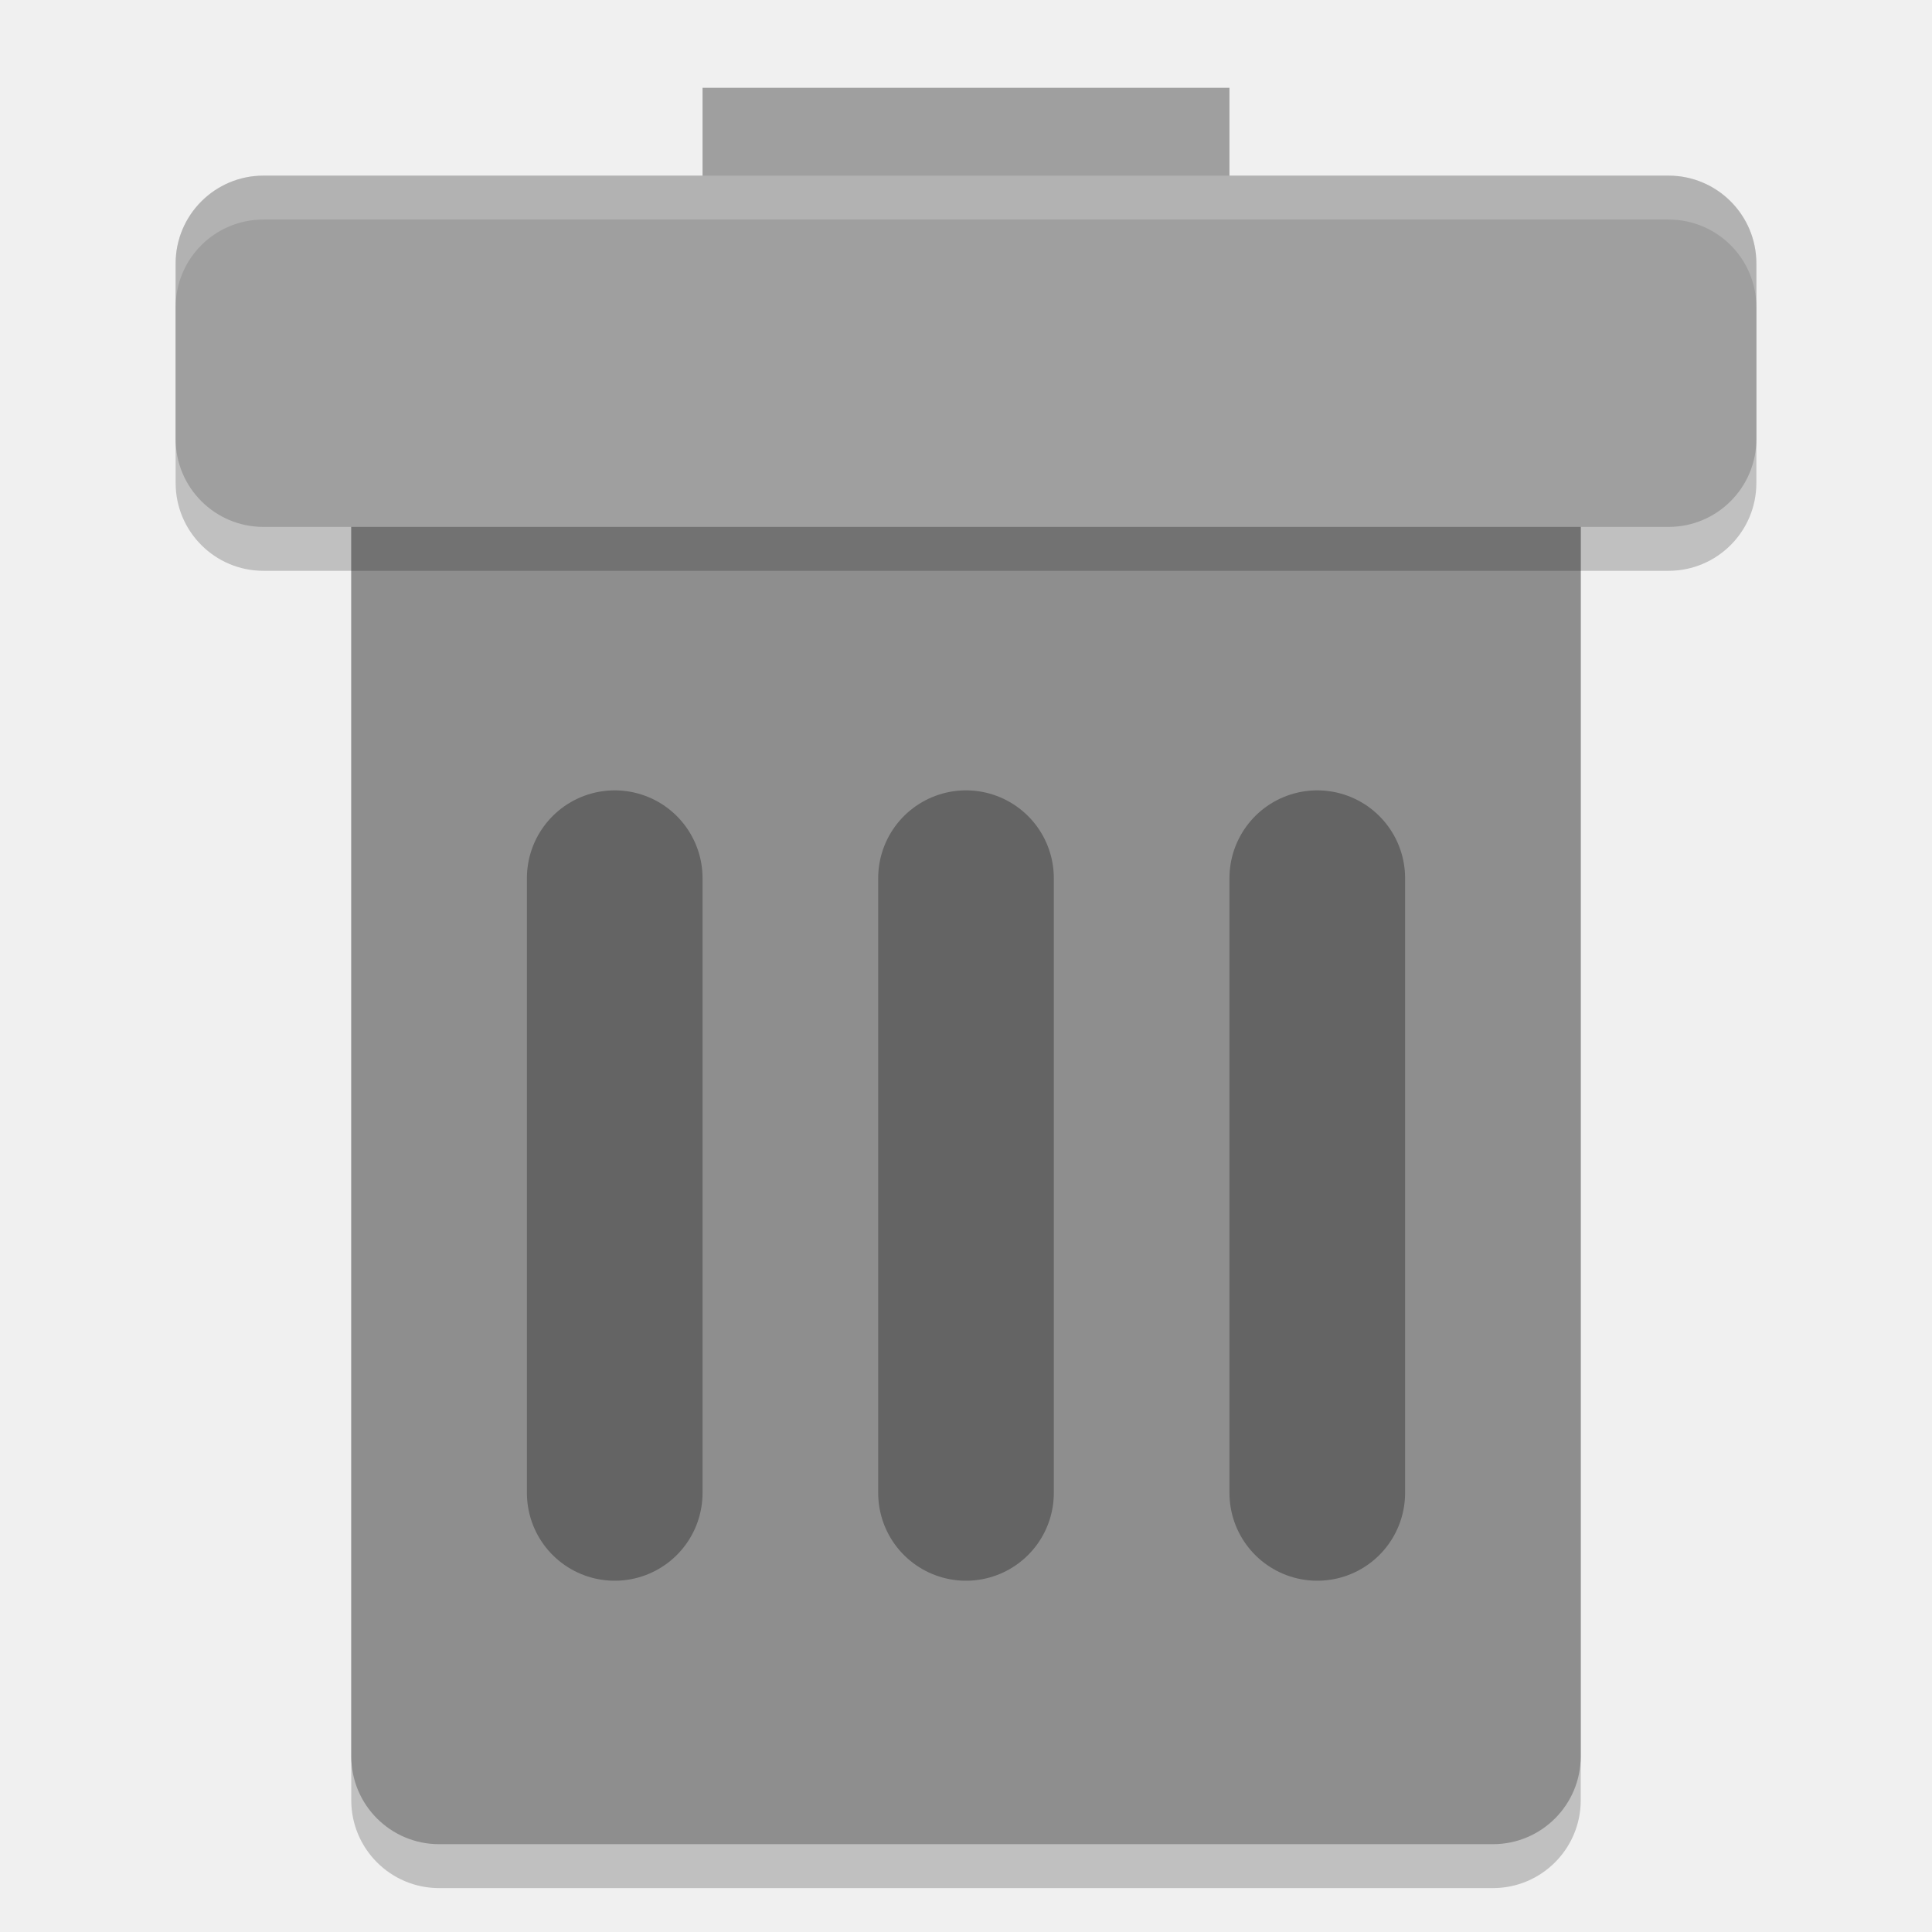
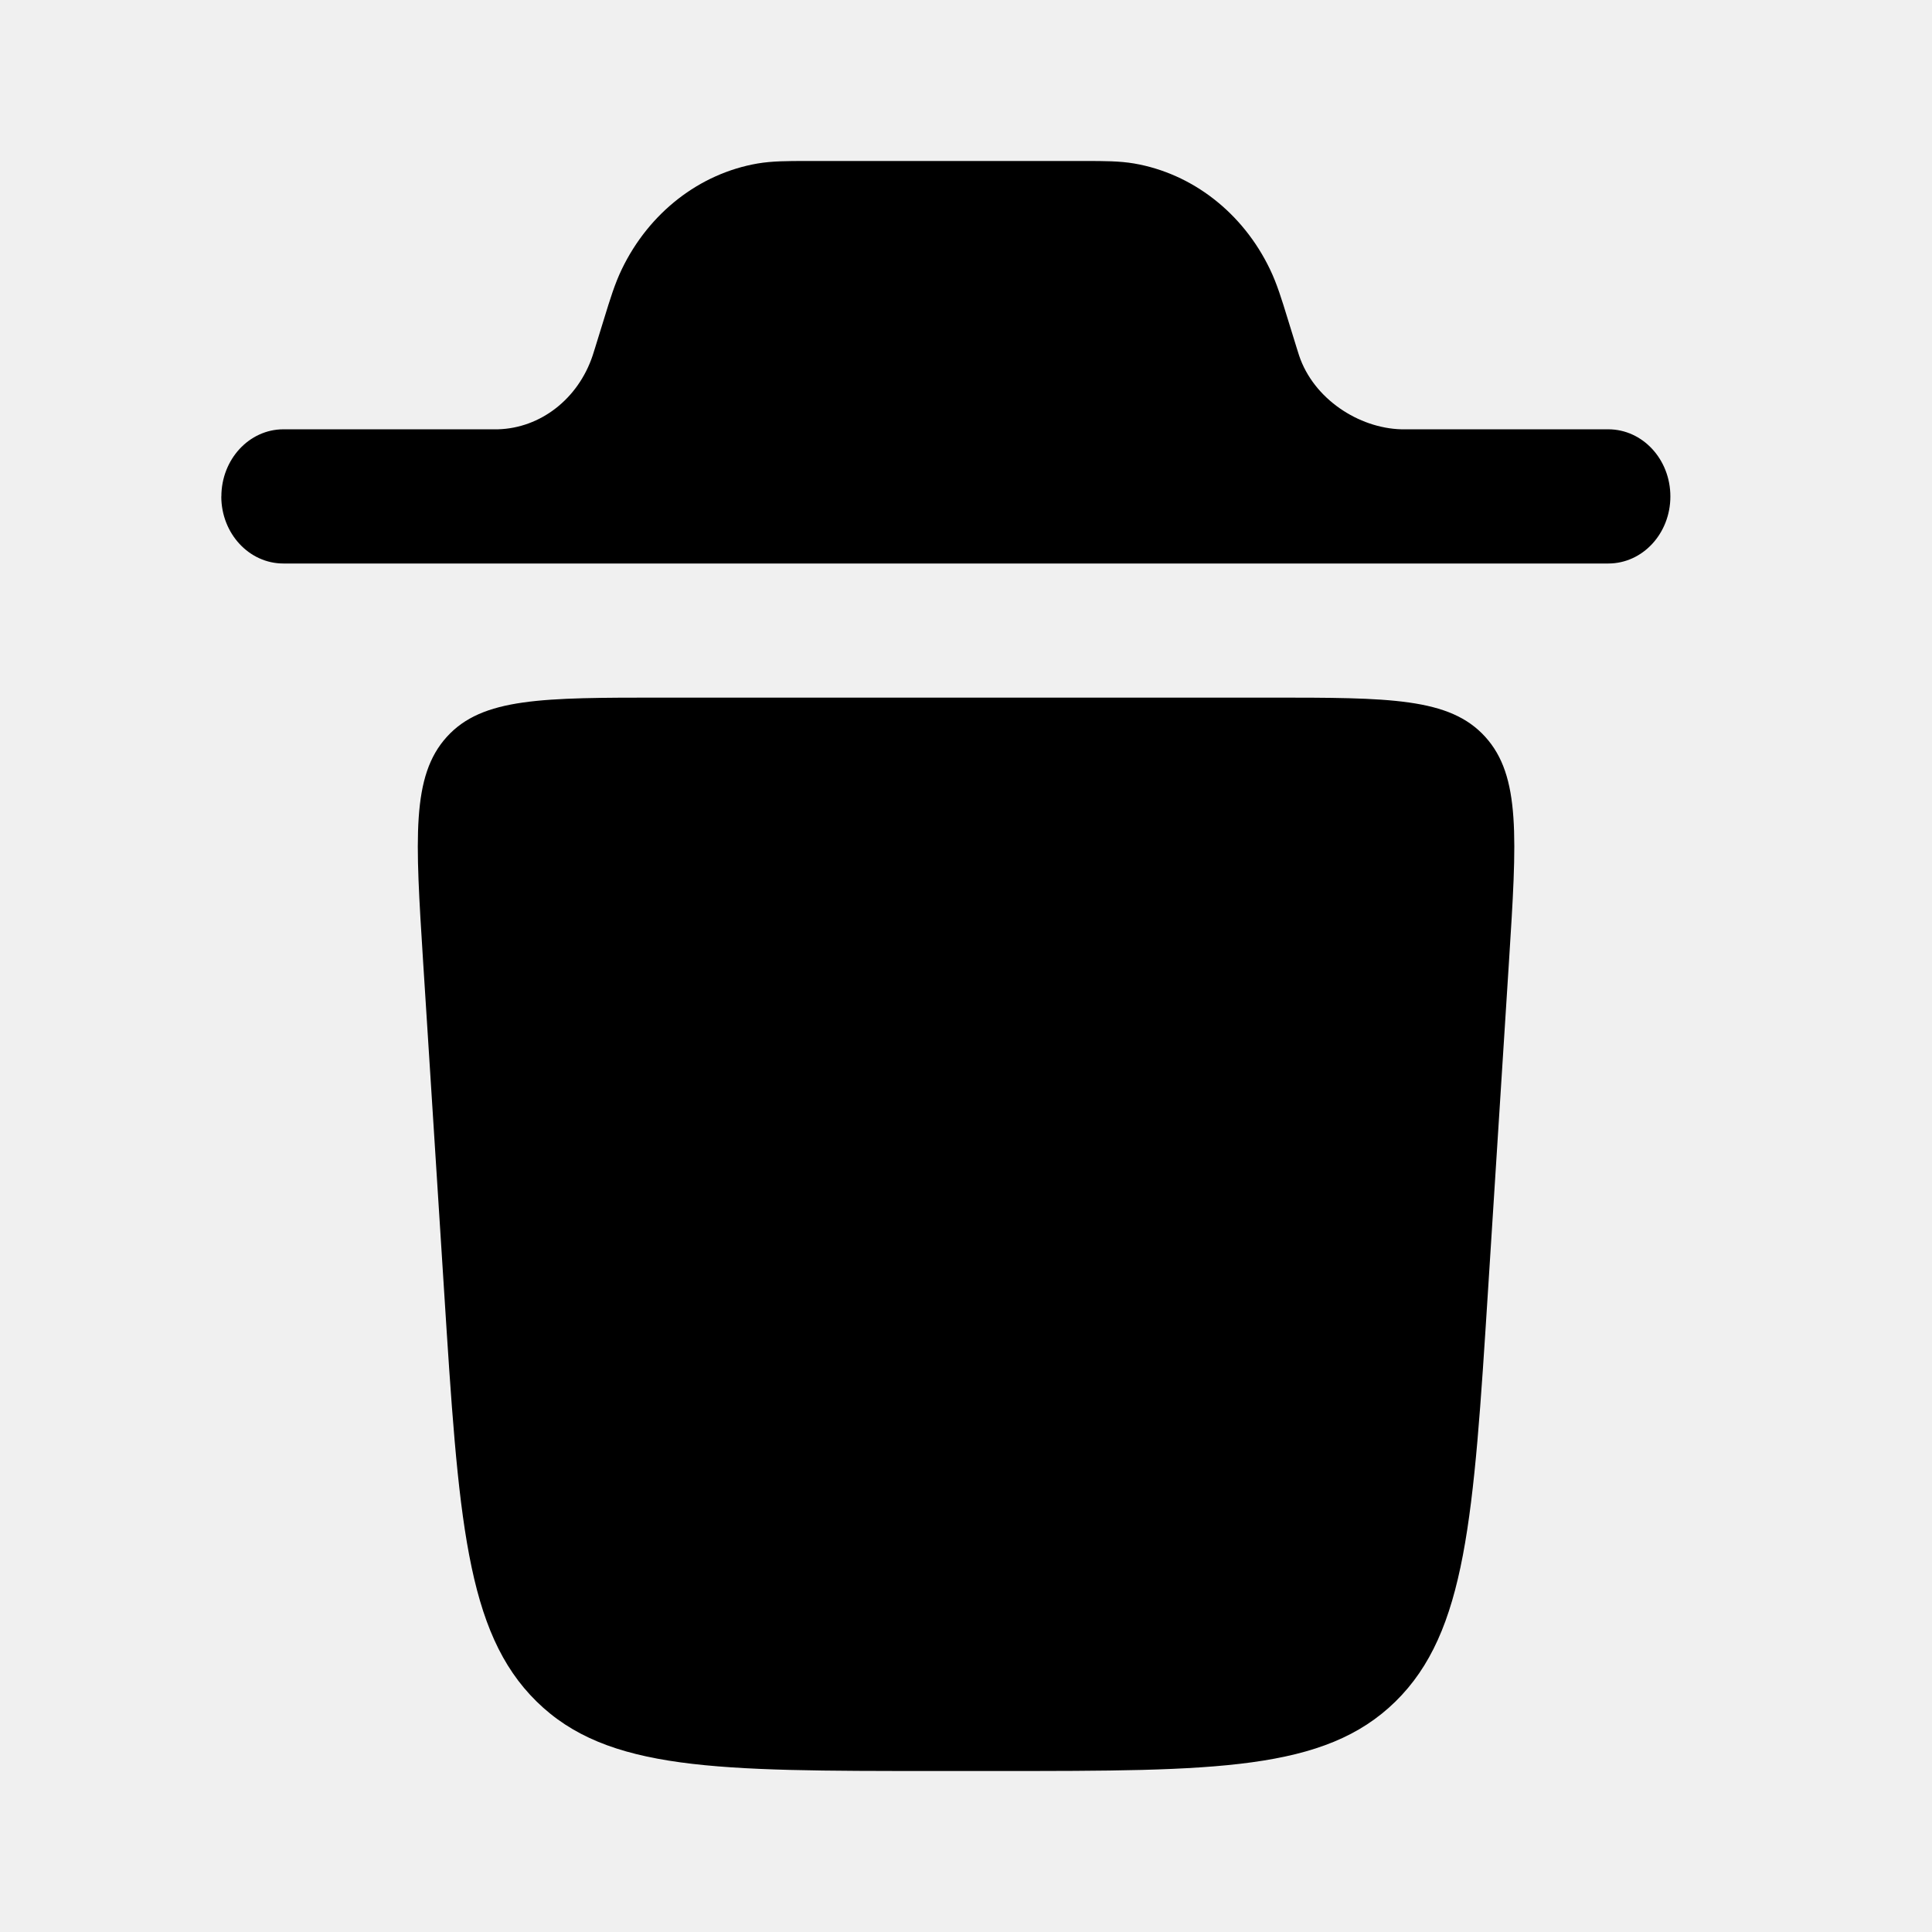
- <svg xmlns="http://www.w3.org/2000/svg" width="22" height="22" version="1">
-   <g transform="translate(-1,-1)">
-     <rect style="opacity:0.2" width="14" height="18" x="5" y="4.5" rx="1" ry="1" />
-     <rect style="fill:#8e8e8e" width="14" height="18" x="5" y="4" rx="1" ry="1" />
-     <rect style="fill:#9f9f9f" width="6" height="2" x="9" y="2" />
-     <rect style="opacity:0.2" width="18" height="4" x="3" y="3.5" rx="1" ry="1" />
-     <rect style="fill:#9f9f9f" width="18" height="4" x="3" y="3" rx="1" ry="1" />
-     <path style="opacity:0.3;fill:none;stroke:#000000;stroke-width:2;stroke-linecap:round" d="M 16,11 V 18 M 12,11 V 18 M 8,11 V 18" />
-     <path style="opacity:0.2;fill:#ffffff" d="M 4,3 C 3.446,3 3,3.446 3,4 V 4.5 C 3,3.946 3.446,3.5 4,3.5 H 20 C 20.554,3.5 21,3.946 21,4.5 V 4 C 21,3.446 20.554,3 20,3 Z" />
-   </g>
+ <svg xmlns="http://www.w3.org/2000/svg" width="22" height="22" viewBox="0 0 24 24">
+   <path fill="currentColor" d="M2.75 6.167c0-.46.345-.834.771-.834h2.665c.529-.015.996-.378 1.176-.916l.03-.095l.115-.372c.07-.228.131-.427.217-.605c.338-.702.964-1.189 1.687-1.314c.184-.031.377-.031.6-.031h3.478c.223 0 .417 0 .6.031c.723.125 1.35.612 1.687 1.314c.086.178.147.377.217.605l.115.372l.03.095c.18.538.74.902 1.27.916h2.57c.427 0 .772.373.772.834S20.405 7 19.979 7H3.52c-.426 0-.771-.373-.771-.833M11.607 22h.787c2.707 0 4.06 0 4.941-.863c.88-.864.97-2.28 1.15-5.111l.26-4.081c.098-1.537.147-2.305-.295-2.792s-1.187-.487-2.679-.487H8.23c-1.491 0-2.237 0-2.679.487s-.392 1.255-.295 2.792l.26 4.08c.18 2.833.27 4.248 1.15 5.112S8.9 22 11.607 22" />
</svg>
